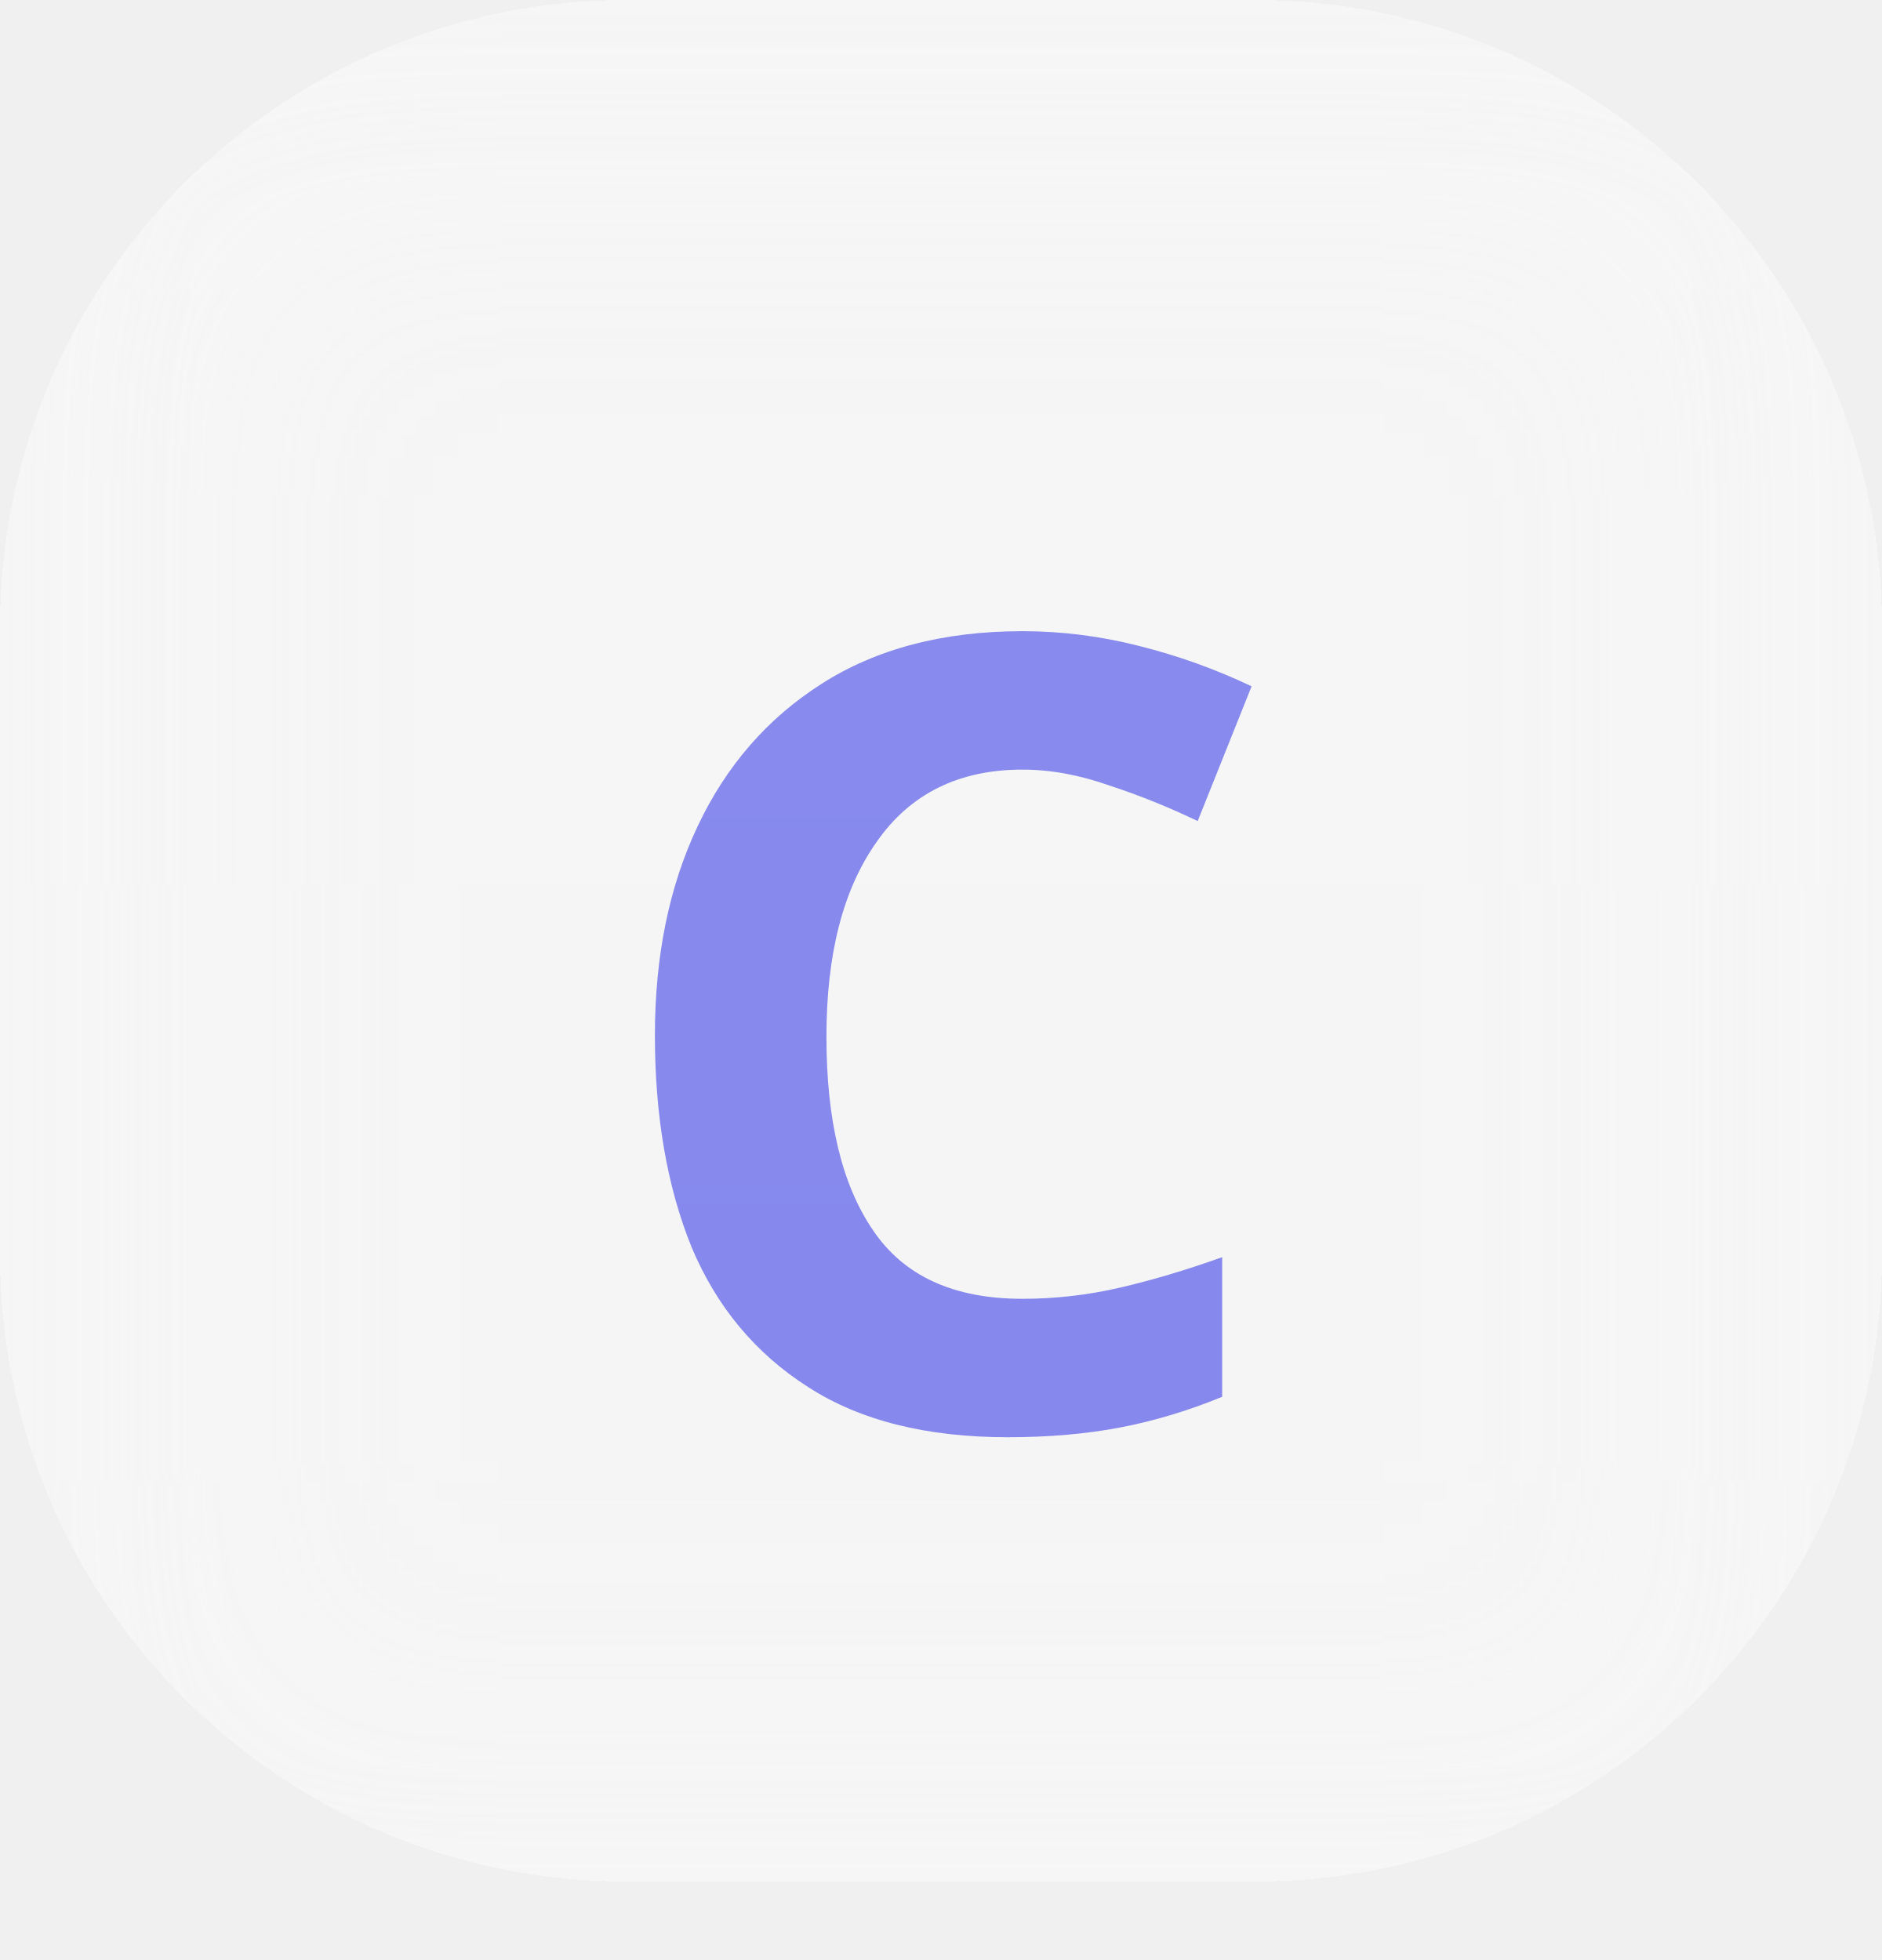
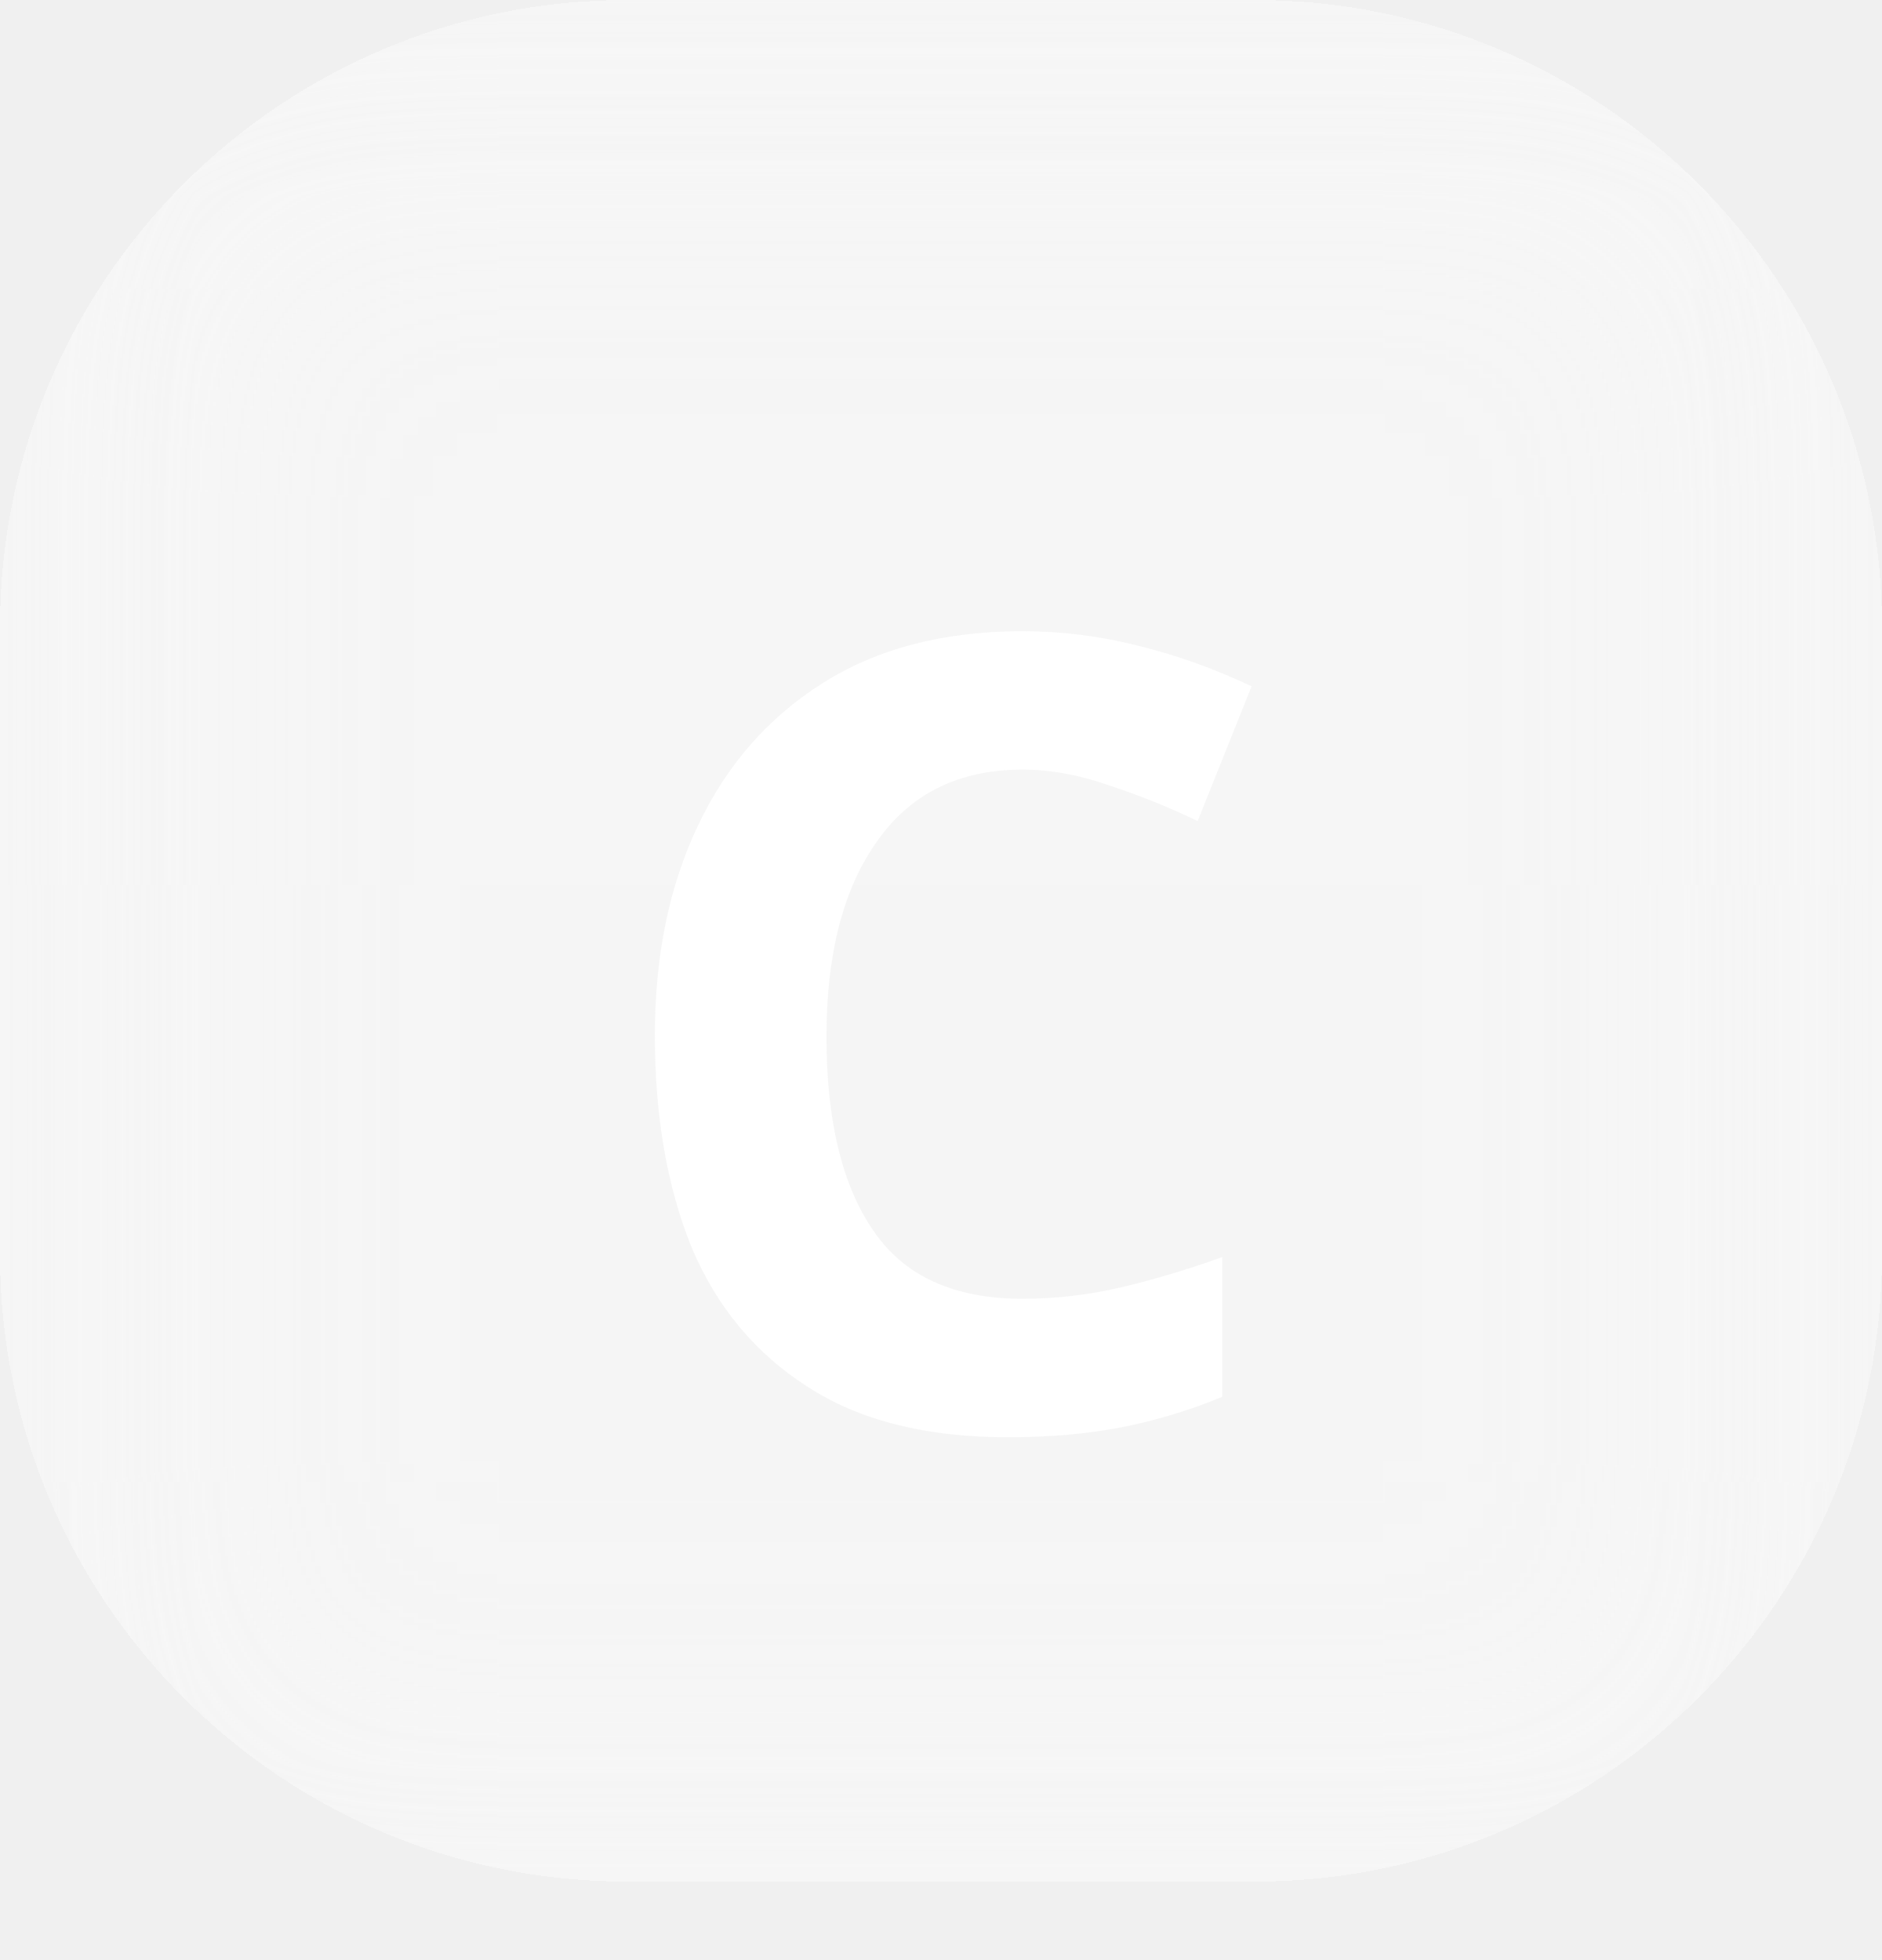
<svg xmlns="http://www.w3.org/2000/svg" width="24" height="25" viewBox="0 0 24 25" fill="none">
  <defs>
    <filter id="backdrop" x="-20%" y="-20%" width="140%" height="140%" color-interpolation-filters="sRGB">
      <feFlood flood-opacity="0" result="BackgroundImageFix" />
      <feGaussianBlur in="BackgroundImage" stdDeviation="5" result="blur" />
      <feComposite in="blur" in2="SourceAlpha" operator="in" result="effect1_backgroundBlur" />
      <feBlend in="SourceGraphic" in2="effect1_backgroundBlur" mode="normal" />
    </filter>
    <linearGradient id="bgGradient" x1="0" y1="0" x2="0" y2="24">
      <stop offset="0" stop-color="white" stop-opacity="0.4" />
      <stop offset="1" stop-color="white" stop-opacity="0.1" />
    </linearGradient>
    <linearGradient id="textGradient" x1="0" y1="0" x2="0" y2="18">
      <stop offset="0" stop-color="#888AED" />
      <stop offset="1" stop-color="#6164F6" />
    </linearGradient>
  </defs>
  <g filter="url(#backdrop)">
    <rect x="0" y="0" width="24" height="24" rx="8" fill="url(#bgGradient)" shape-rendering="crispEdges" />
-     <text x="50%" y="53%" text-anchor="middle" dominant-baseline="middle" font-family="NoiGrotesk, sans-serif" font-size="14" font-weight="600" fill="url(#textGradient)">C</text>
+     <text x="50%" y="53%" text-anchor="middle" dominant-baseline="middle" font-family="NoiGrotesk, sans-serif" font-size="14" font-weight="600" fill="white">C</text>
  </g>
</svg>
